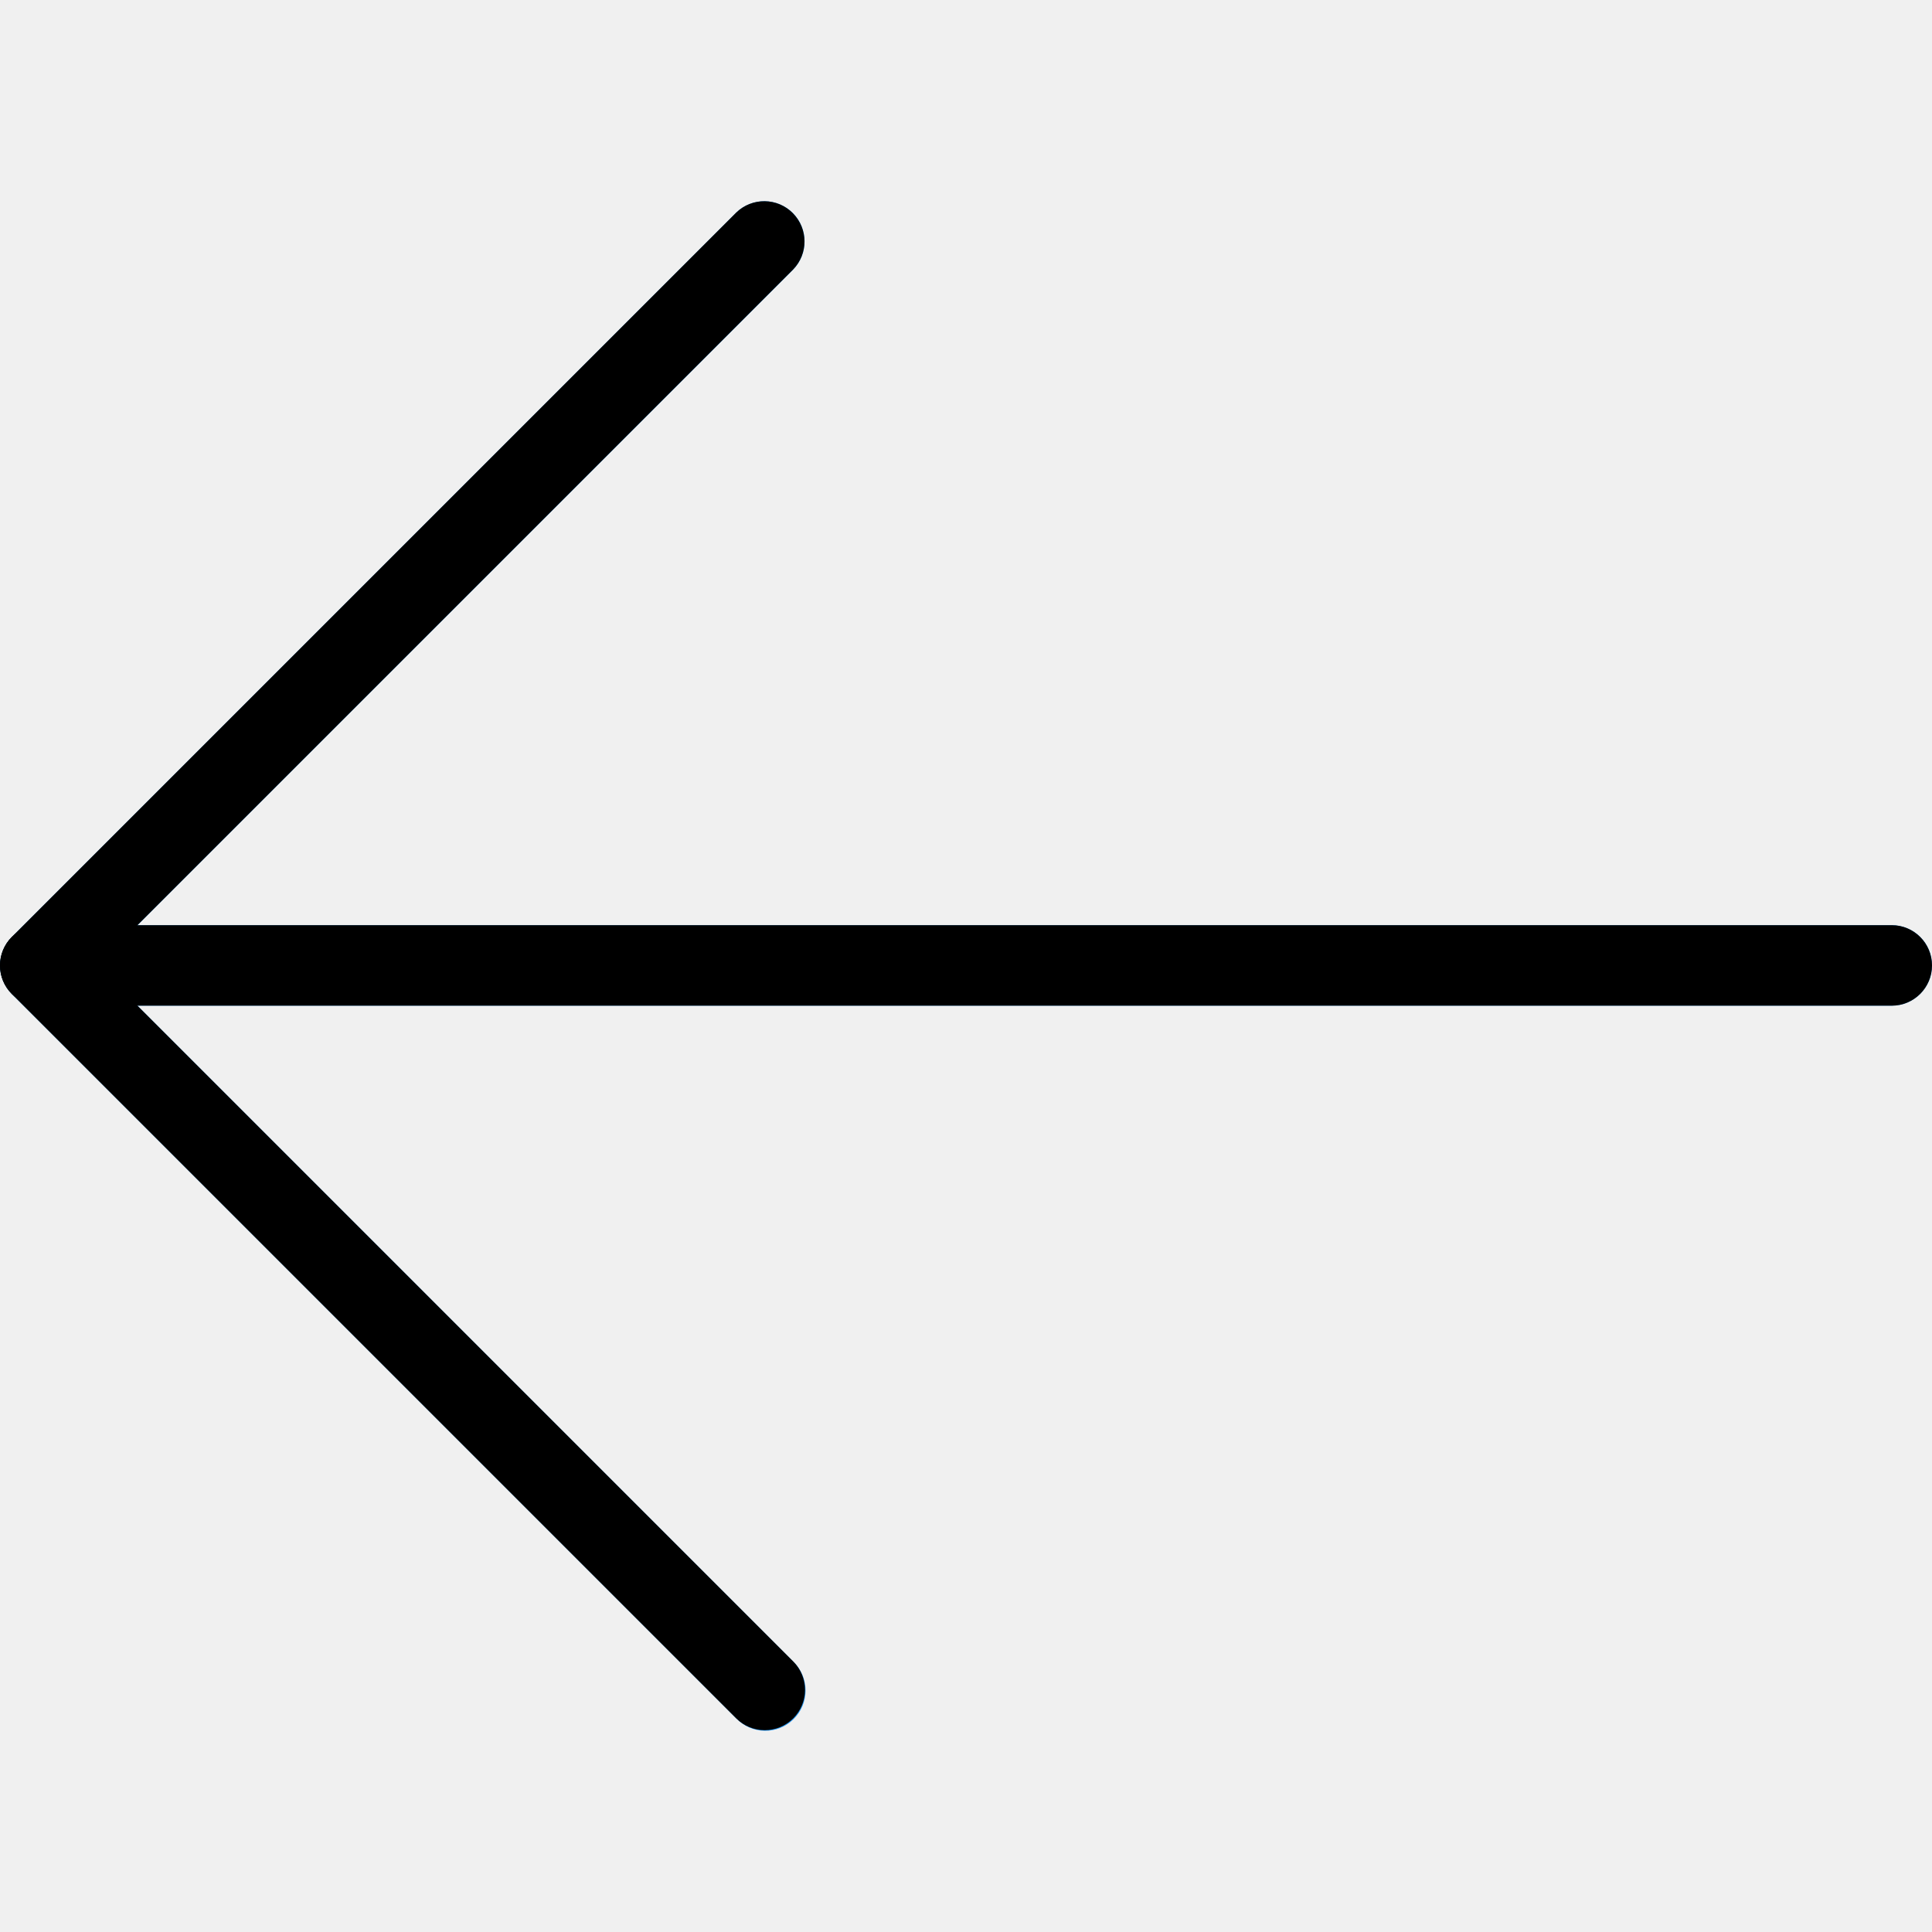
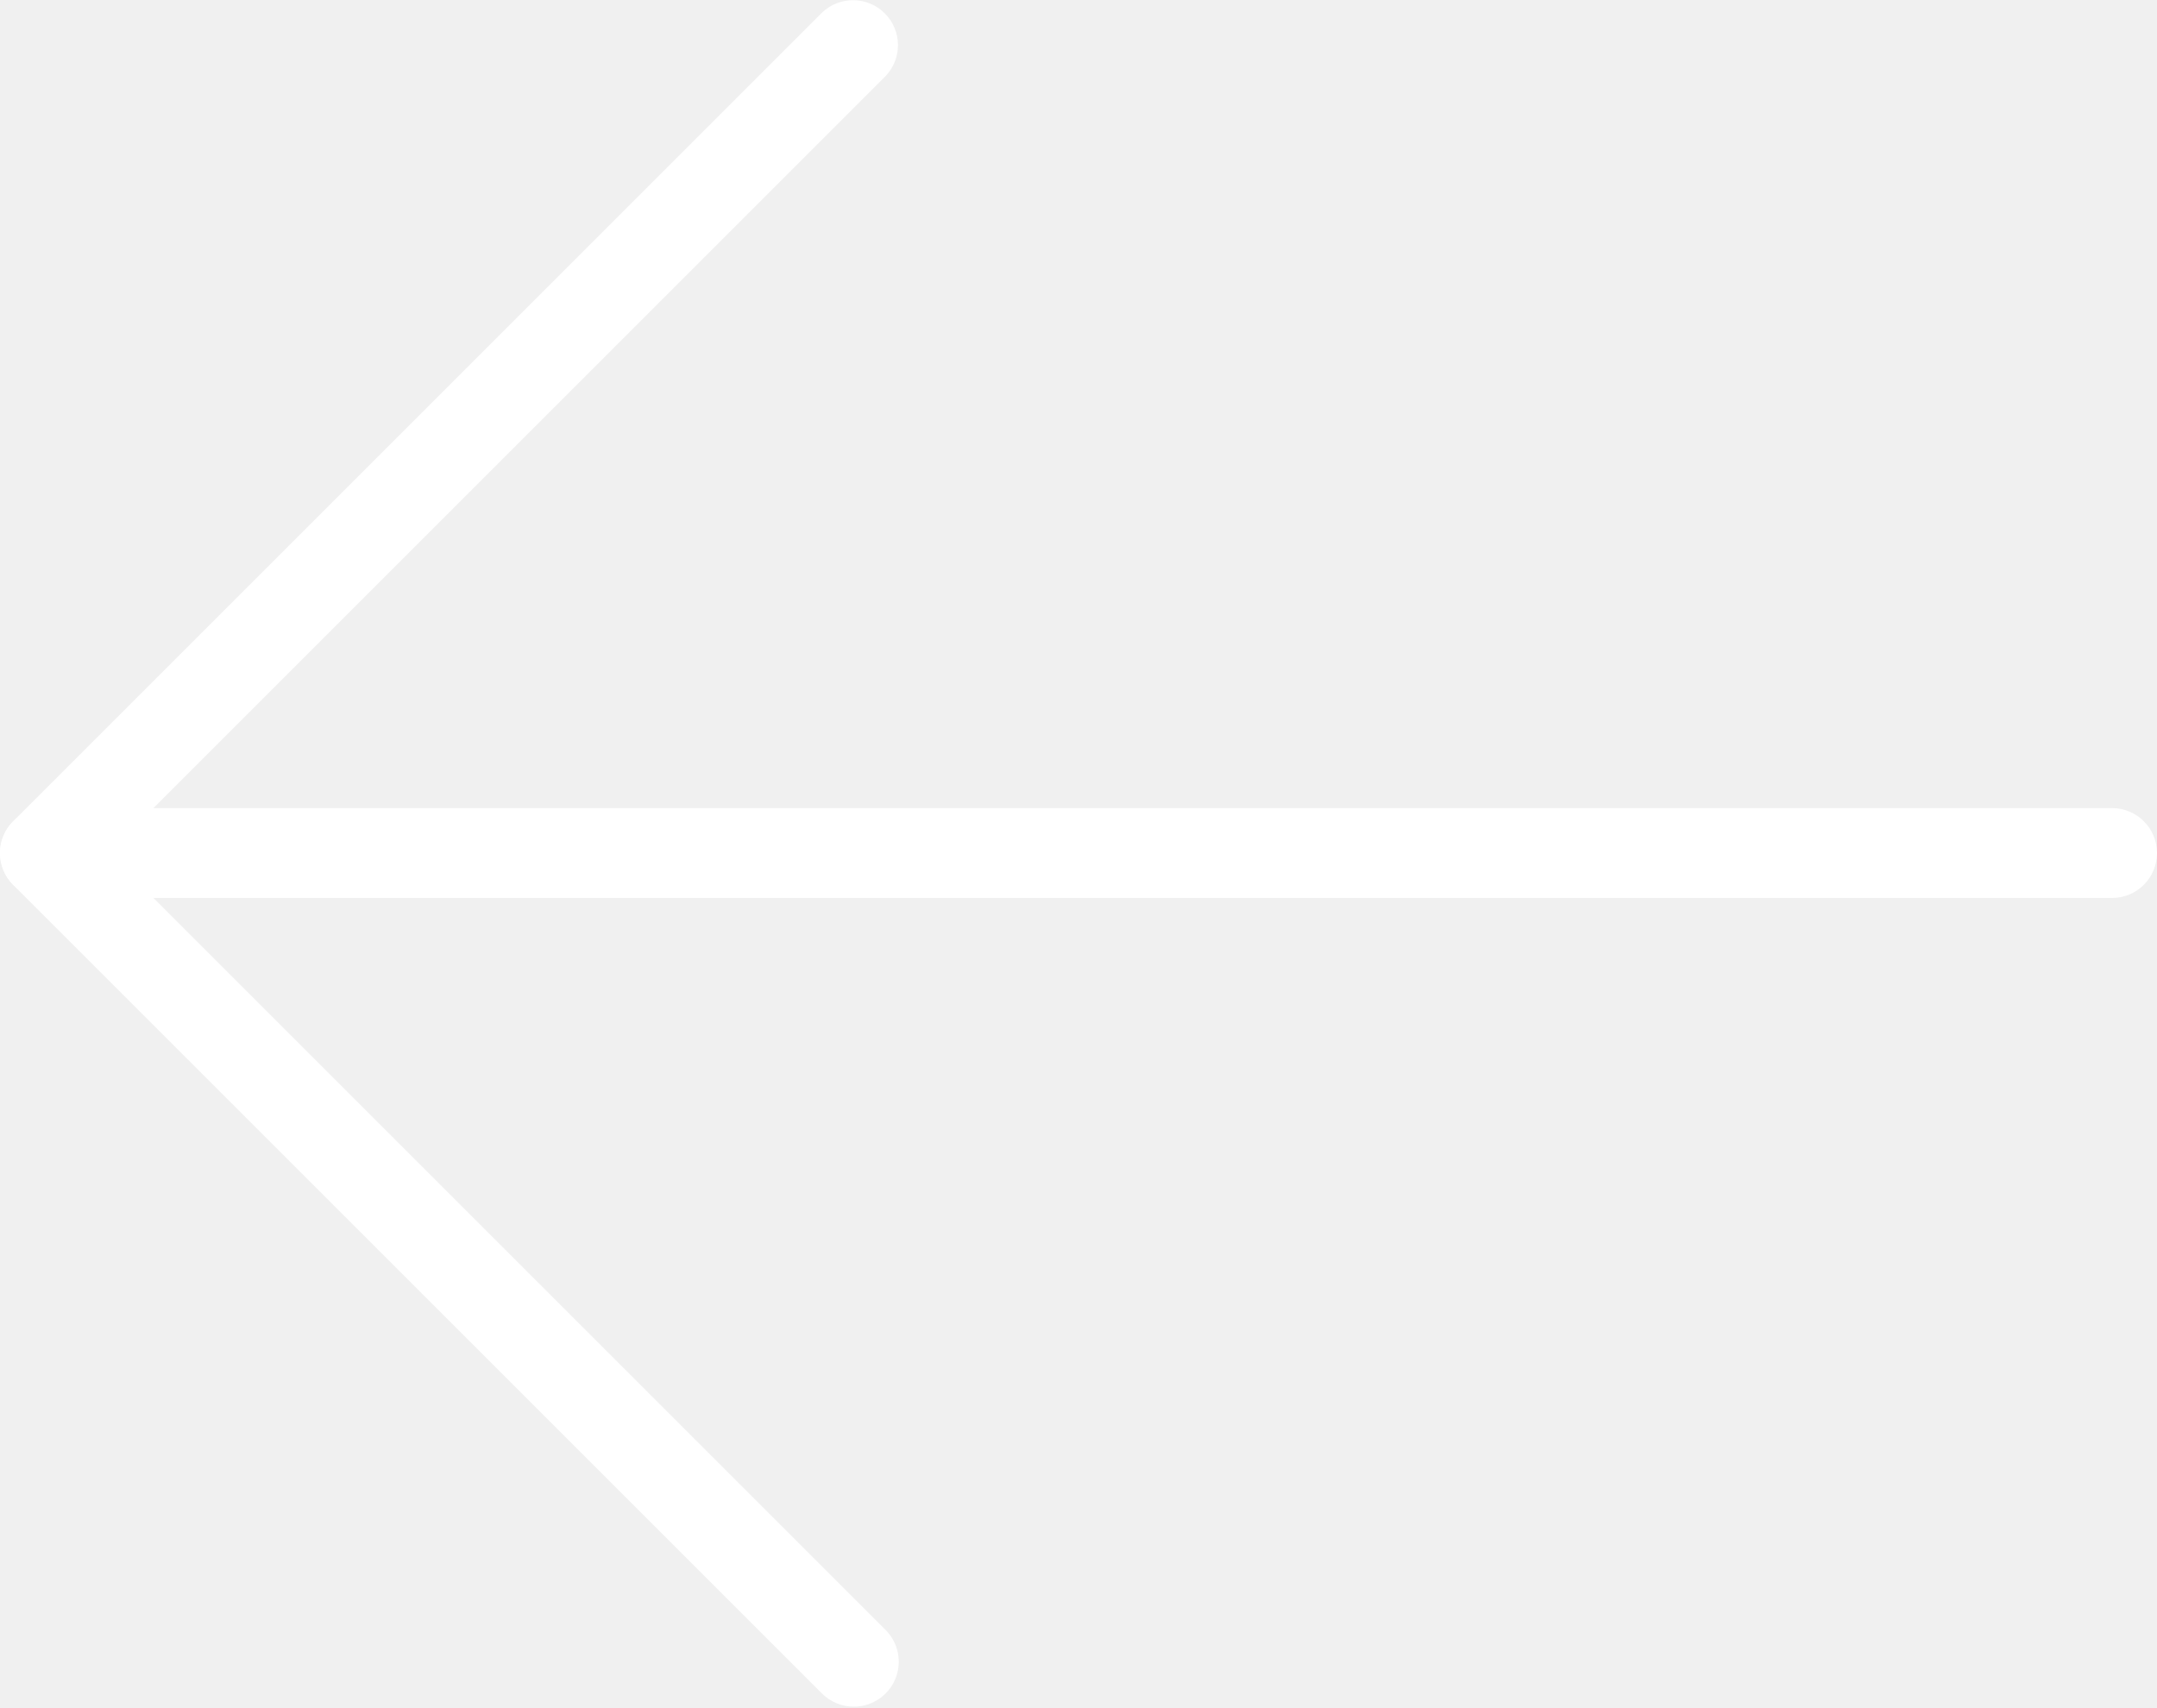
- <svg xmlns="http://www.w3.org/2000/svg" version="1.1" id="Capa_1" x="0px" y="0px" viewBox="0 0 512.008 512.008" style="enable-background:new 0 0 512.008 512.008;" xml:space="preserve">
-   <path style="fill:#2196F3;" d="M501.342,245.185H36.424L210.227,71.404c4.093-4.237,3.975-10.99-0.262-15.083  c-4.134-3.992-10.687-3.992-14.82,0l-192,192c-4.171,4.16-4.179,10.914-0.019,15.085c0.006,0.006,0.013,0.013,0.019,0.019l192,192  c4.093,4.237,10.845,4.354,15.083,0.262c4.237-4.093,4.354-10.845,0.262-15.083c-0.086-0.089-0.173-0.176-0.262-0.262  L36.424,266.519h464.917c5.891,0,10.667-4.776,10.667-10.667S507.233,245.185,501.342,245.185z" />
-   <path d="M202.675,458.519c-2.831,0.005-5.548-1.115-7.552-3.115l-192-192c-4.164-4.165-4.164-10.917,0-15.083l192-192  c4.237-4.093,10.99-3.975,15.083,0.262c3.992,4.134,3.992,10.687,0,14.82L25.758,255.852L210.206,440.3  c4.171,4.16,4.179,10.914,0.019,15.085C208.224,457.39,205.508,458.518,202.675,458.519z" />
-   <path d="M501.342,266.519H10.675c-5.891,0-10.667-4.776-10.667-10.667s4.776-10.667,10.667-10.667h490.667  c5.891,0,10.667,4.776,10.667,10.667S507.233,266.519,501.342,266.519z" />
-   <g>
- </g>
-   <g>
- </g>
-   <g>
- </g>
-   <g>
- </g>
-   <g>
- </g>
-   <g>
- </g>
-   <g>
- </g>
-   <g>
- </g>
-   <g>
- </g>
-   <g>
- </g>
-   <g>
- </g>
-   <g>
- </g>
-   <g>
- </g>
-   <g>
- </g>
-   <g>
- </g>
+ <svg xmlns="http://www.w3.org/2000/svg" width="512.009" height="405.354" viewBox="0 0 512.009 405.354">
+   <g id="left-arrow" transform="translate(0 -53.327)">
+     <path id="Path_3" data-name="Path 3" d="M501.342,245.185H36.424L210.227,71.4a10.667,10.667,0,0,0-15.082-15.083l-192,192a10.667,10.667,0,0,0-.019,15.085l.019.019,192,192A10.667,10.667,0,0,0,210.49,440.6c-.086-.089-.173-.176-.262-.262L36.424,266.519H501.341a10.667,10.667,0,0,0,0-21.334Z" fill="none" />
+     <path id="Path_4" data-name="Path 4" d="M202.675,458.519a10.663,10.663,0,0,1-7.552-3.115l-192-192a10.667,10.667,0,0,1,0-15.083l192-192A10.667,10.667,0,0,1,210.206,71.4L25.758,255.852,210.206,440.3a10.667,10.667,0,0,1-7.531,18.219Z" fill="#fff" />
+     <path id="Path_5" data-name="Path 5" d="M501.342,266.519H10.675a10.667,10.667,0,1,1,0-21.334H501.342a10.667,10.667,0,0,1,0,21.334Z" fill="#fff" />
+   </g>
</svg>
